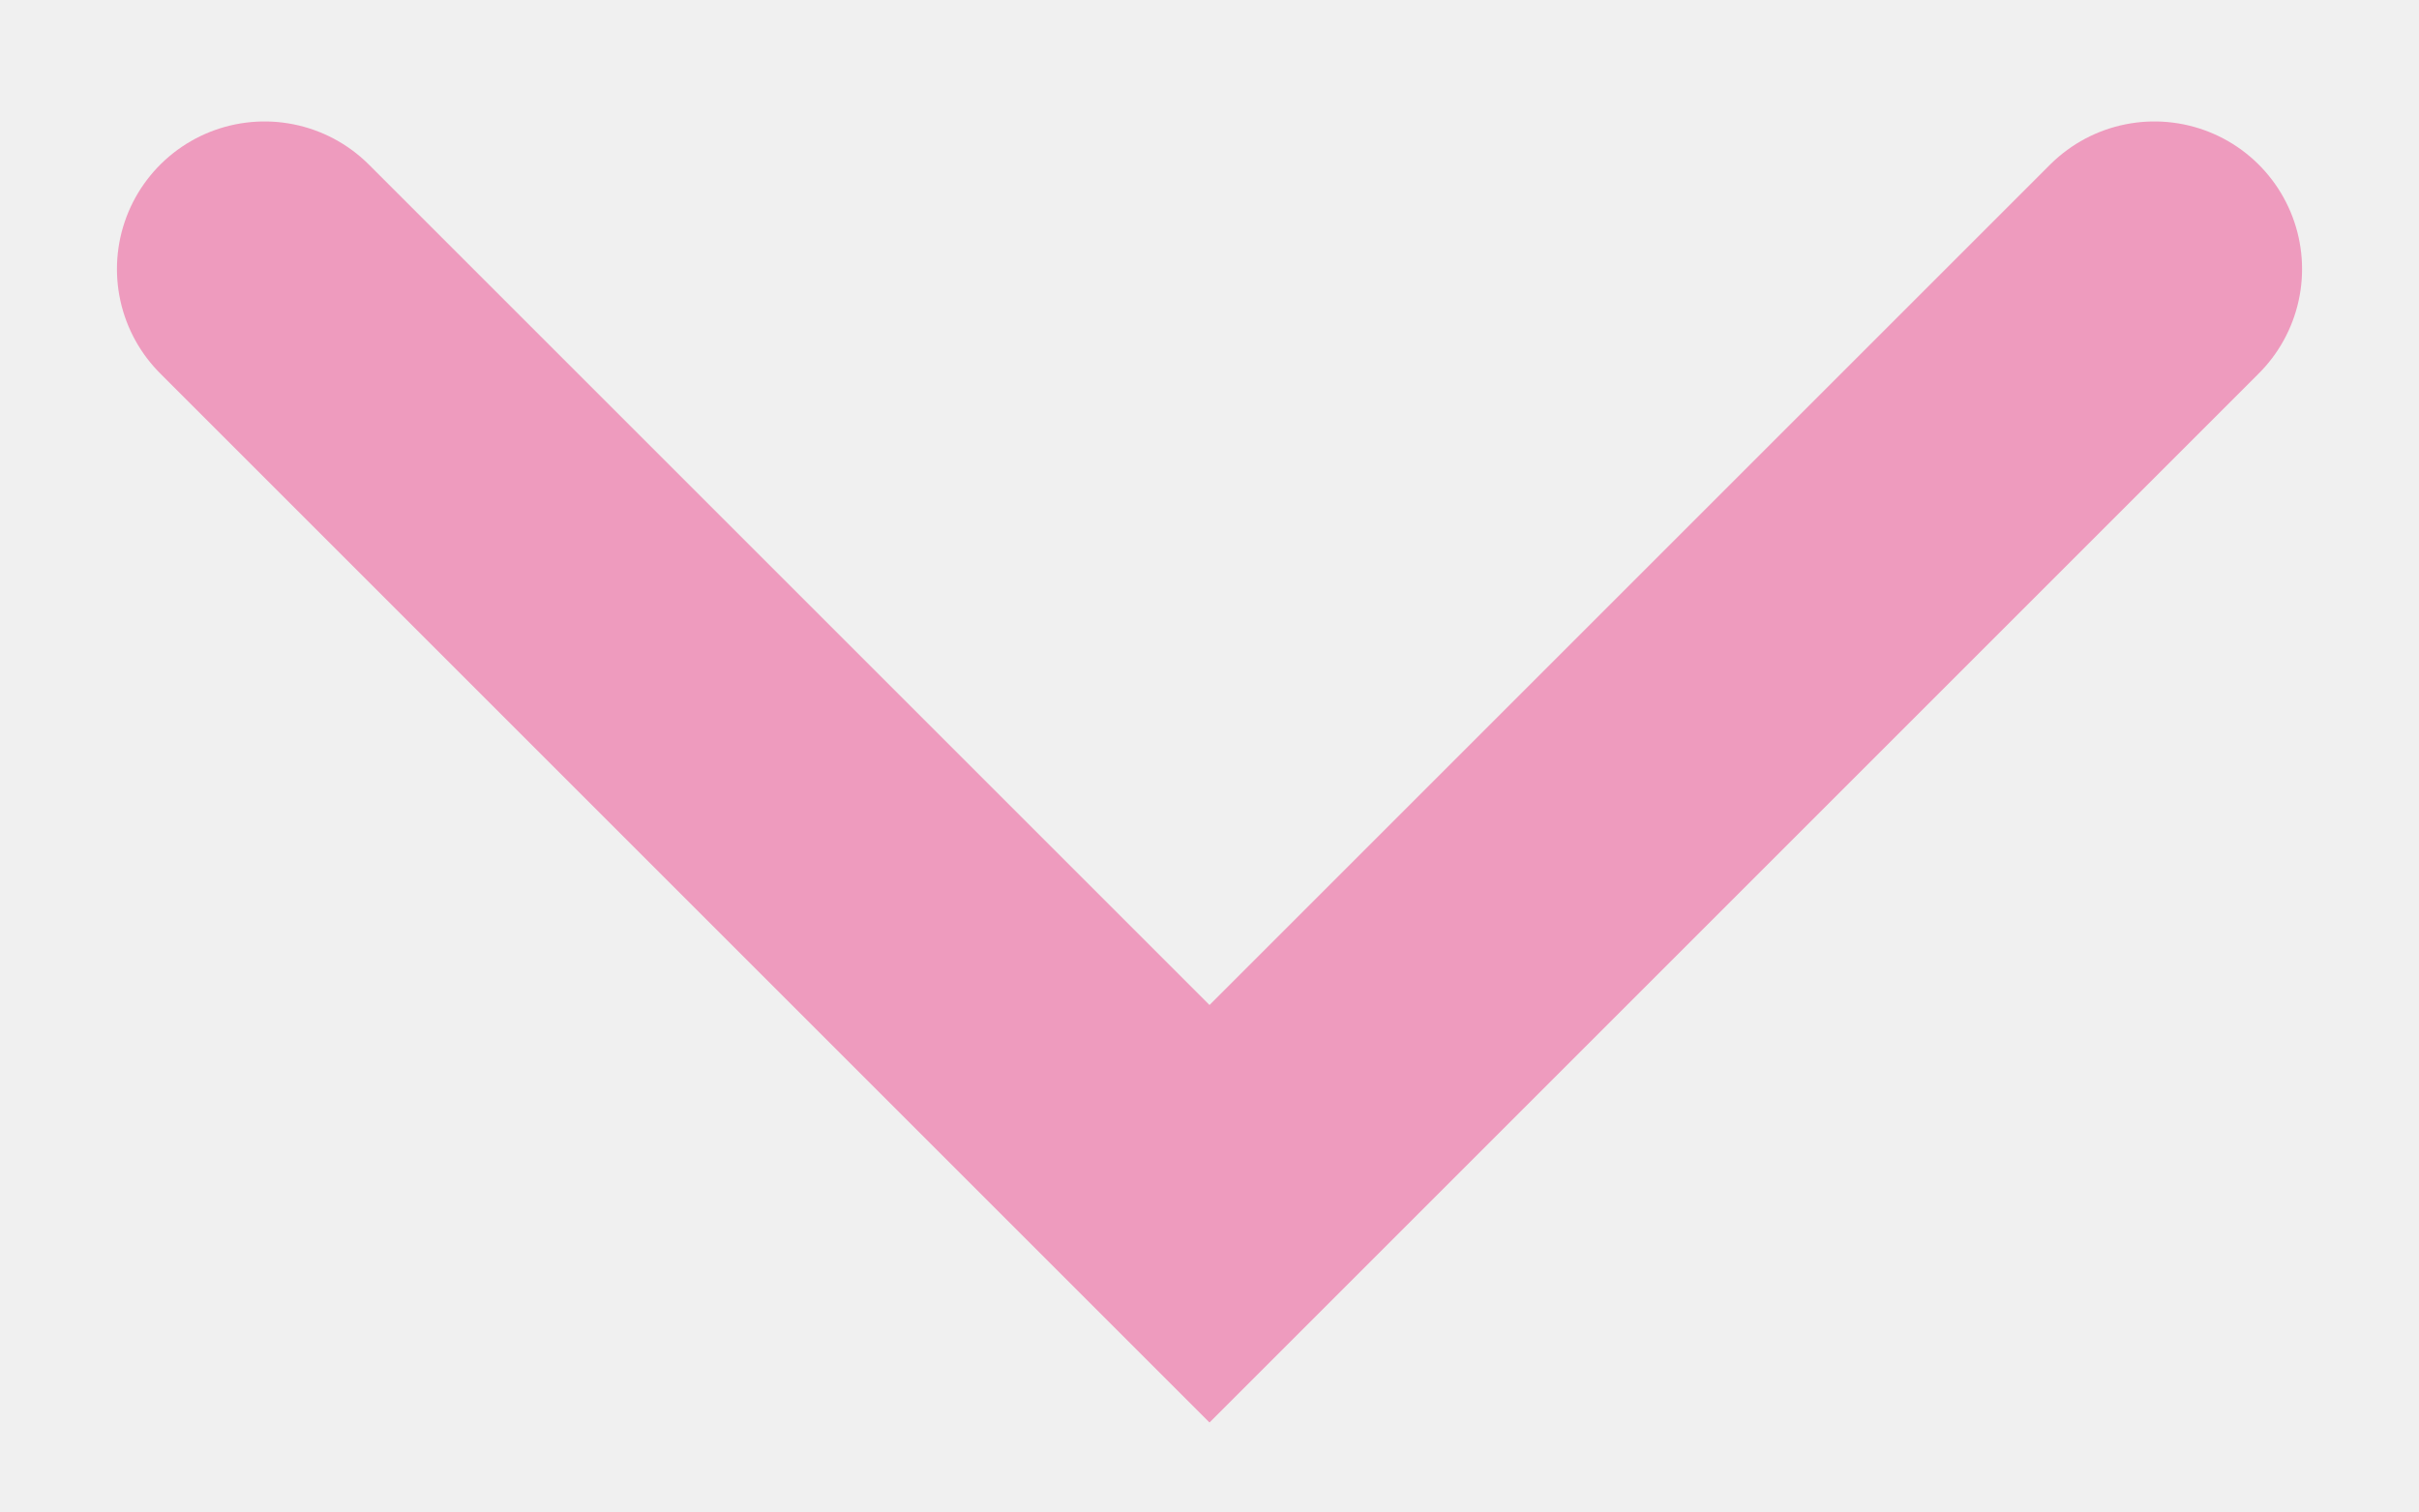
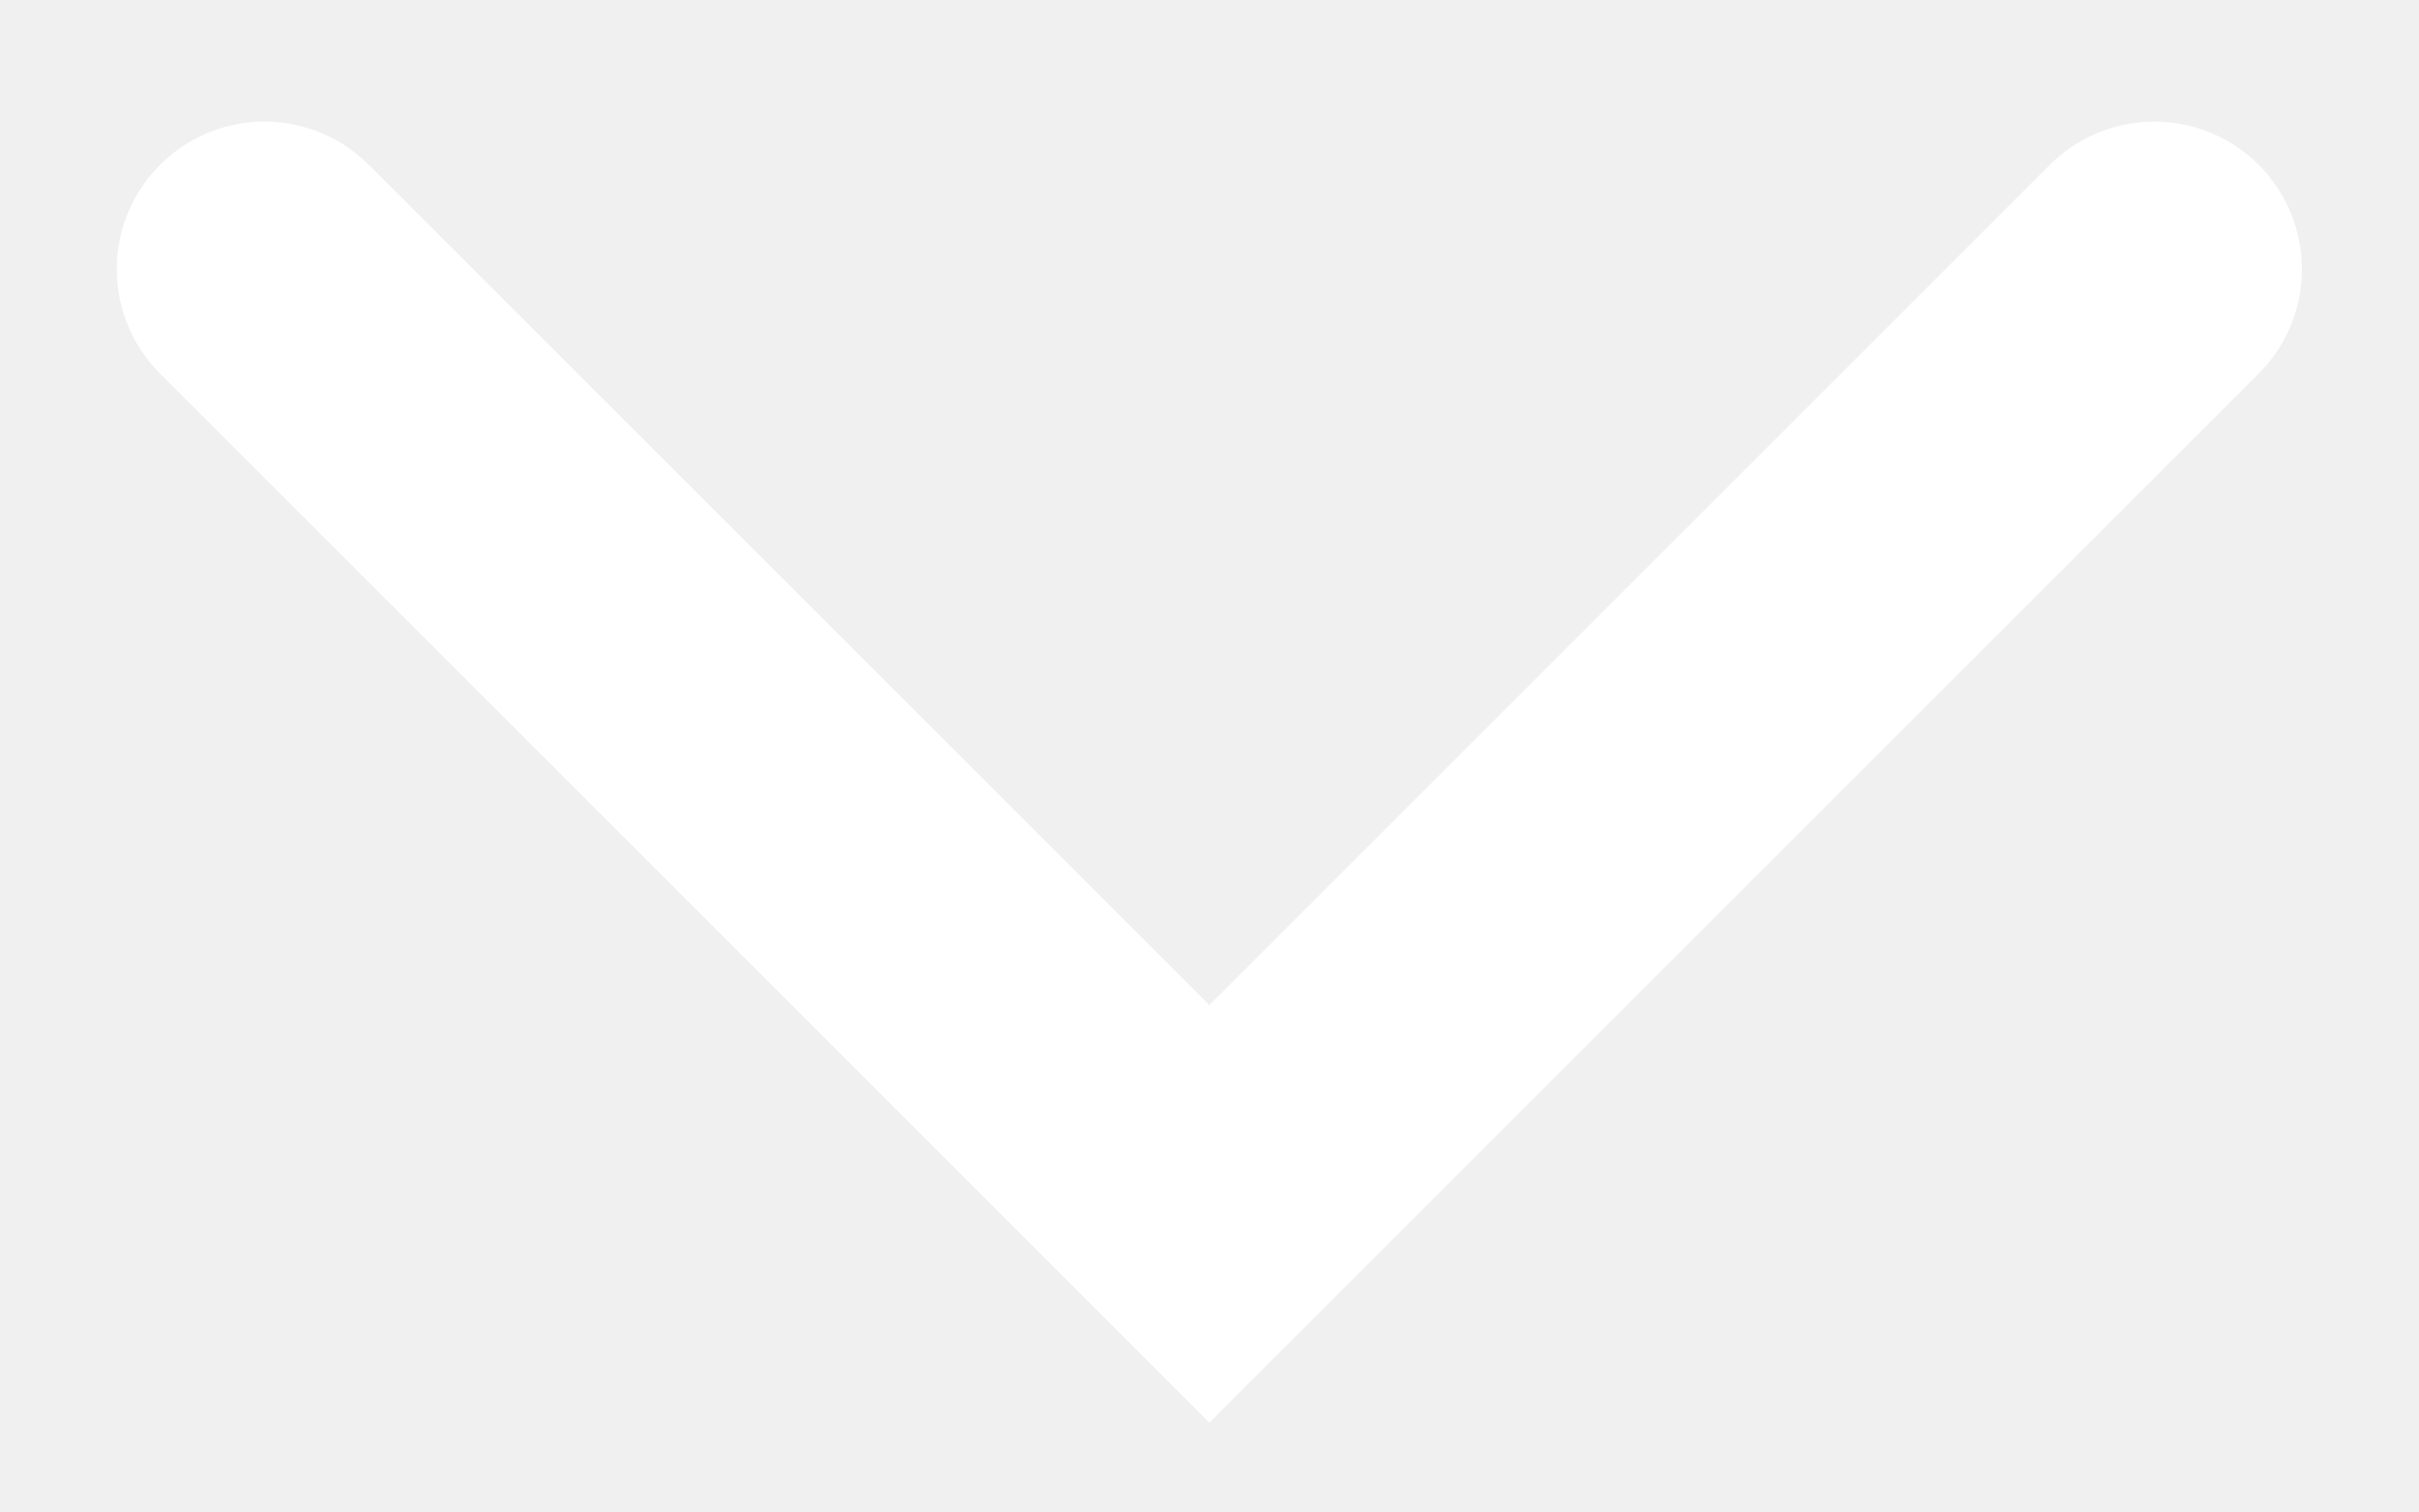
- <svg xmlns="http://www.w3.org/2000/svg" width="16" height="10" viewBox="0 0 16 10">
-   <path fill="none" fill-rule="evenodd" stroke="#EE9BBE" stroke-linecap="round" stroke-width="1.953" d="M14.25 1.78L8 8.03 1.75 1.78" />
+ <svg xmlns="http://www.w3.org/2000/svg" width="16px" height="10px" viewBox="0 0 16 10" version="1.1">
+   <defs />
+   <g id="Page-1" stroke="none" stroke-width="1" fill="none" fill-rule="evenodd" stroke-linecap="round">
+     <g id="1.1-Homepage_expand-|-Higia" transform="translate(-633, -1903)" stroke-width="1.953" stroke="#FFFFFF">
+       <g id="Group-22" transform="translate(608, 1873)">
+         <g id="np_down-arrow_1095875_EE9BBE" transform="translate(26, 31)">
+           <polyline id="Shape" points="13.249 0.781 6.999 7.031 0.749 0.781" />
+         </g>
+       </g>
+     </g>
+   </g>
</svg>
